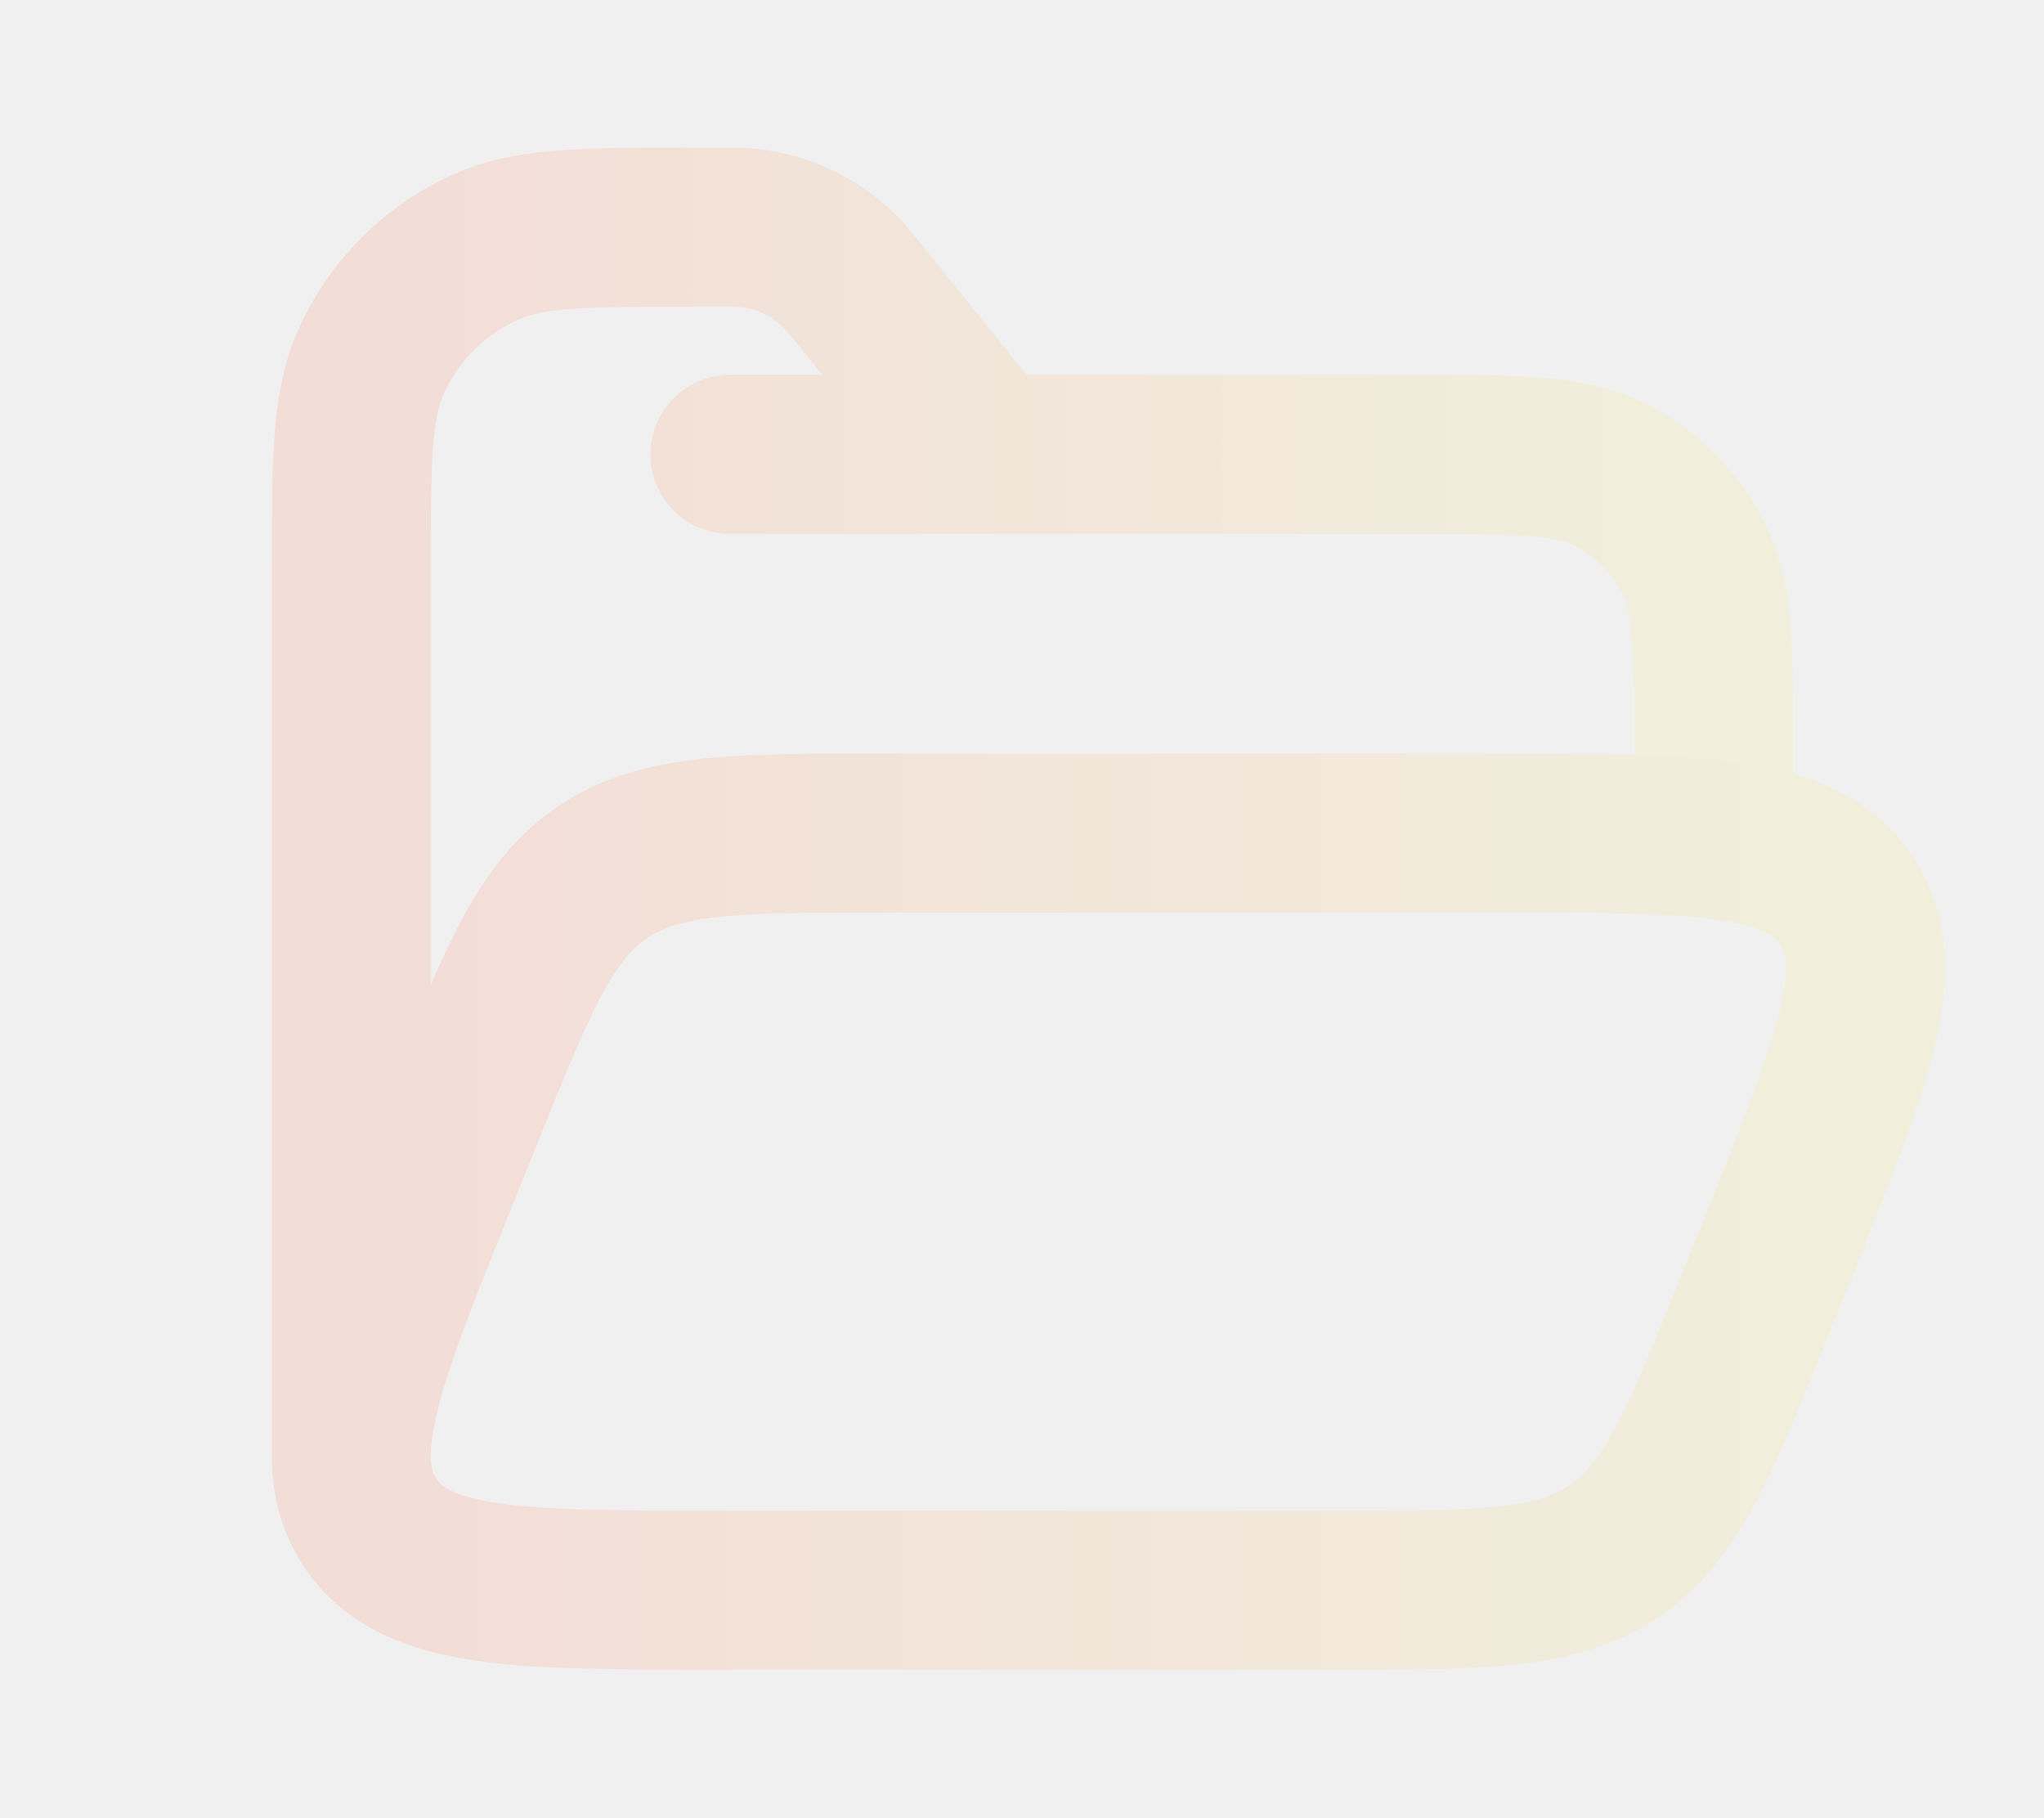
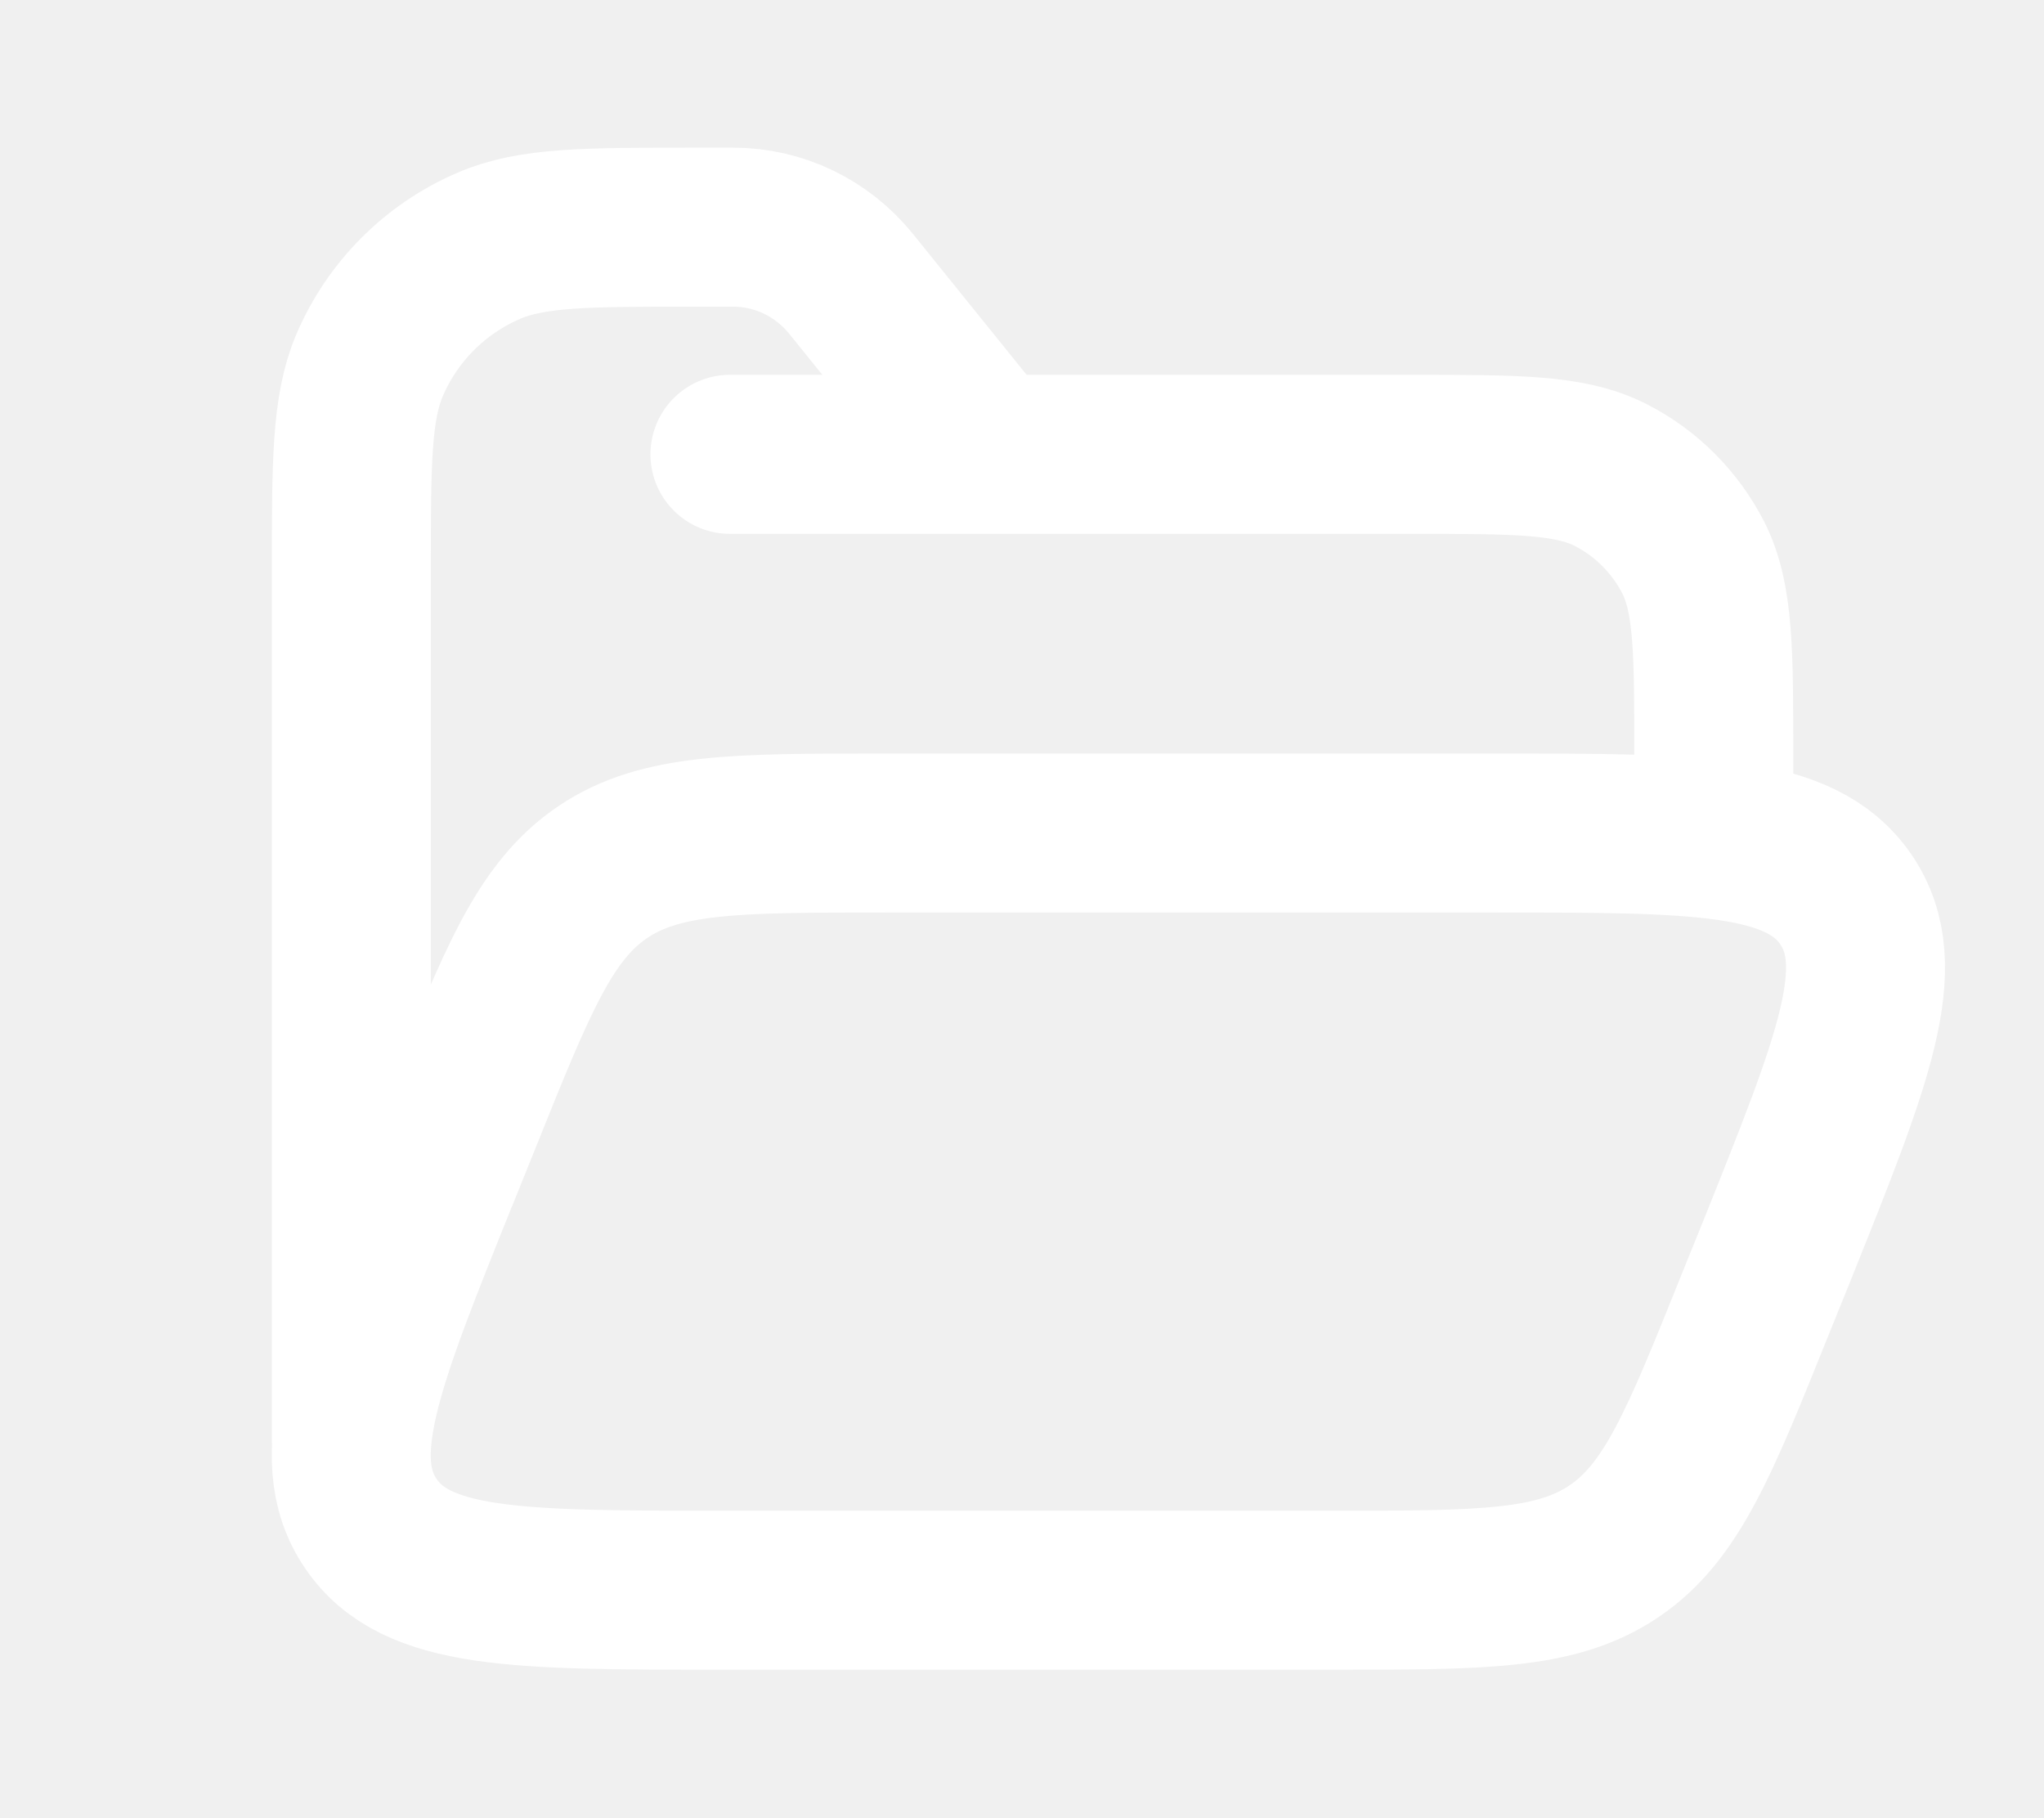
<svg xmlns="http://www.w3.org/2000/svg" width="9" height="8" fill="none" viewBox="0 0 9 8">
-   <g stroke-linejoin="round" stroke-width=".7" clip-path="url(#a)">
-     <path stroke="url(#b)" stroke-linecap="round" d="M1.547 6.334V2.517c0-.481 0-.722.081-.911a1 1 0 0 1 .524-.524C2.342 1 2.58 1 3.063 1h.165c.202 0 .392.092.519.249L4.353 2m0 0h1.86c.467 0 .7 0 .879.091.157.08.284.208.364.364.09.179.09.412.09.879v.333M4.354 2h-1.14" />
-     <path stroke="url(#c)" d="m1.933 5.172.1-.248c.244-.608.366-.913.621-1.085s.585-.172 1.243-.172h2.687c.896 0 1.344 0 1.544.293s.032.707-.3 1.536l-.1.247c-.245.61-.367.914-.622 1.086S6.522 7 5.863 7H3.176c-.896 0-1.344 0-1.543-.293-.2-.293-.033-.708.3-1.536Z" />
+   <g stroke="#fff" stroke-linejoin="round" stroke-width=".7" clip-path="url(#a)">
+     <path stroke-linecap="round" d="M1.547 6.334V2.517c0-.481 0-.722.081-.911a1 1 0 0 1 .524-.524C2.342 1 2.58 1 3.063 1h.165c.202 0 .392.092.519.249L4.353 2m0 0h1.86c.467 0 .7 0 .879.091.157.08.284.208.364.364.09.179.09.412.09.879v.333M4.354 2h-1.14" />
+     <path d="m1.933 5.172.1-.248c.244-.608.366-.913.621-1.085s.585-.172 1.243-.172h2.687c.896 0 1.344 0 1.544.293s.032.707-.3 1.536l-.1.247c-.245.61-.367.914-.622 1.086S6.522 7 5.863 7H3.176c-.896 0-1.344 0-1.543-.293-.2-.293-.033-.708.3-1.536Z" />
  </g>
  <defs>
-     <linearGradient id="b" x1="1.547" x2="7.547" y1="3.667" y2="3.667" gradientUnits="userSpaceOnUse">
-       <stop stop-color="#f3ddd7" />
-       <stop offset="1" stop-color="#f1efdc" />
-     </linearGradient>
-     <linearGradient id="c" x1="1.547" x2="8.214" y1="5.334" y2="5.334" gradientUnits="userSpaceOnUse">
-       <stop stop-color="#f3ddd7" />
-       <stop offset="1" stop-color="#f1efdc" />
-     </linearGradient>
    <clipPath id="a">
      <path fill="#fff" d="M.88 0h8v8h-8z" />
    </clipPath>
  </defs>
</svg>
